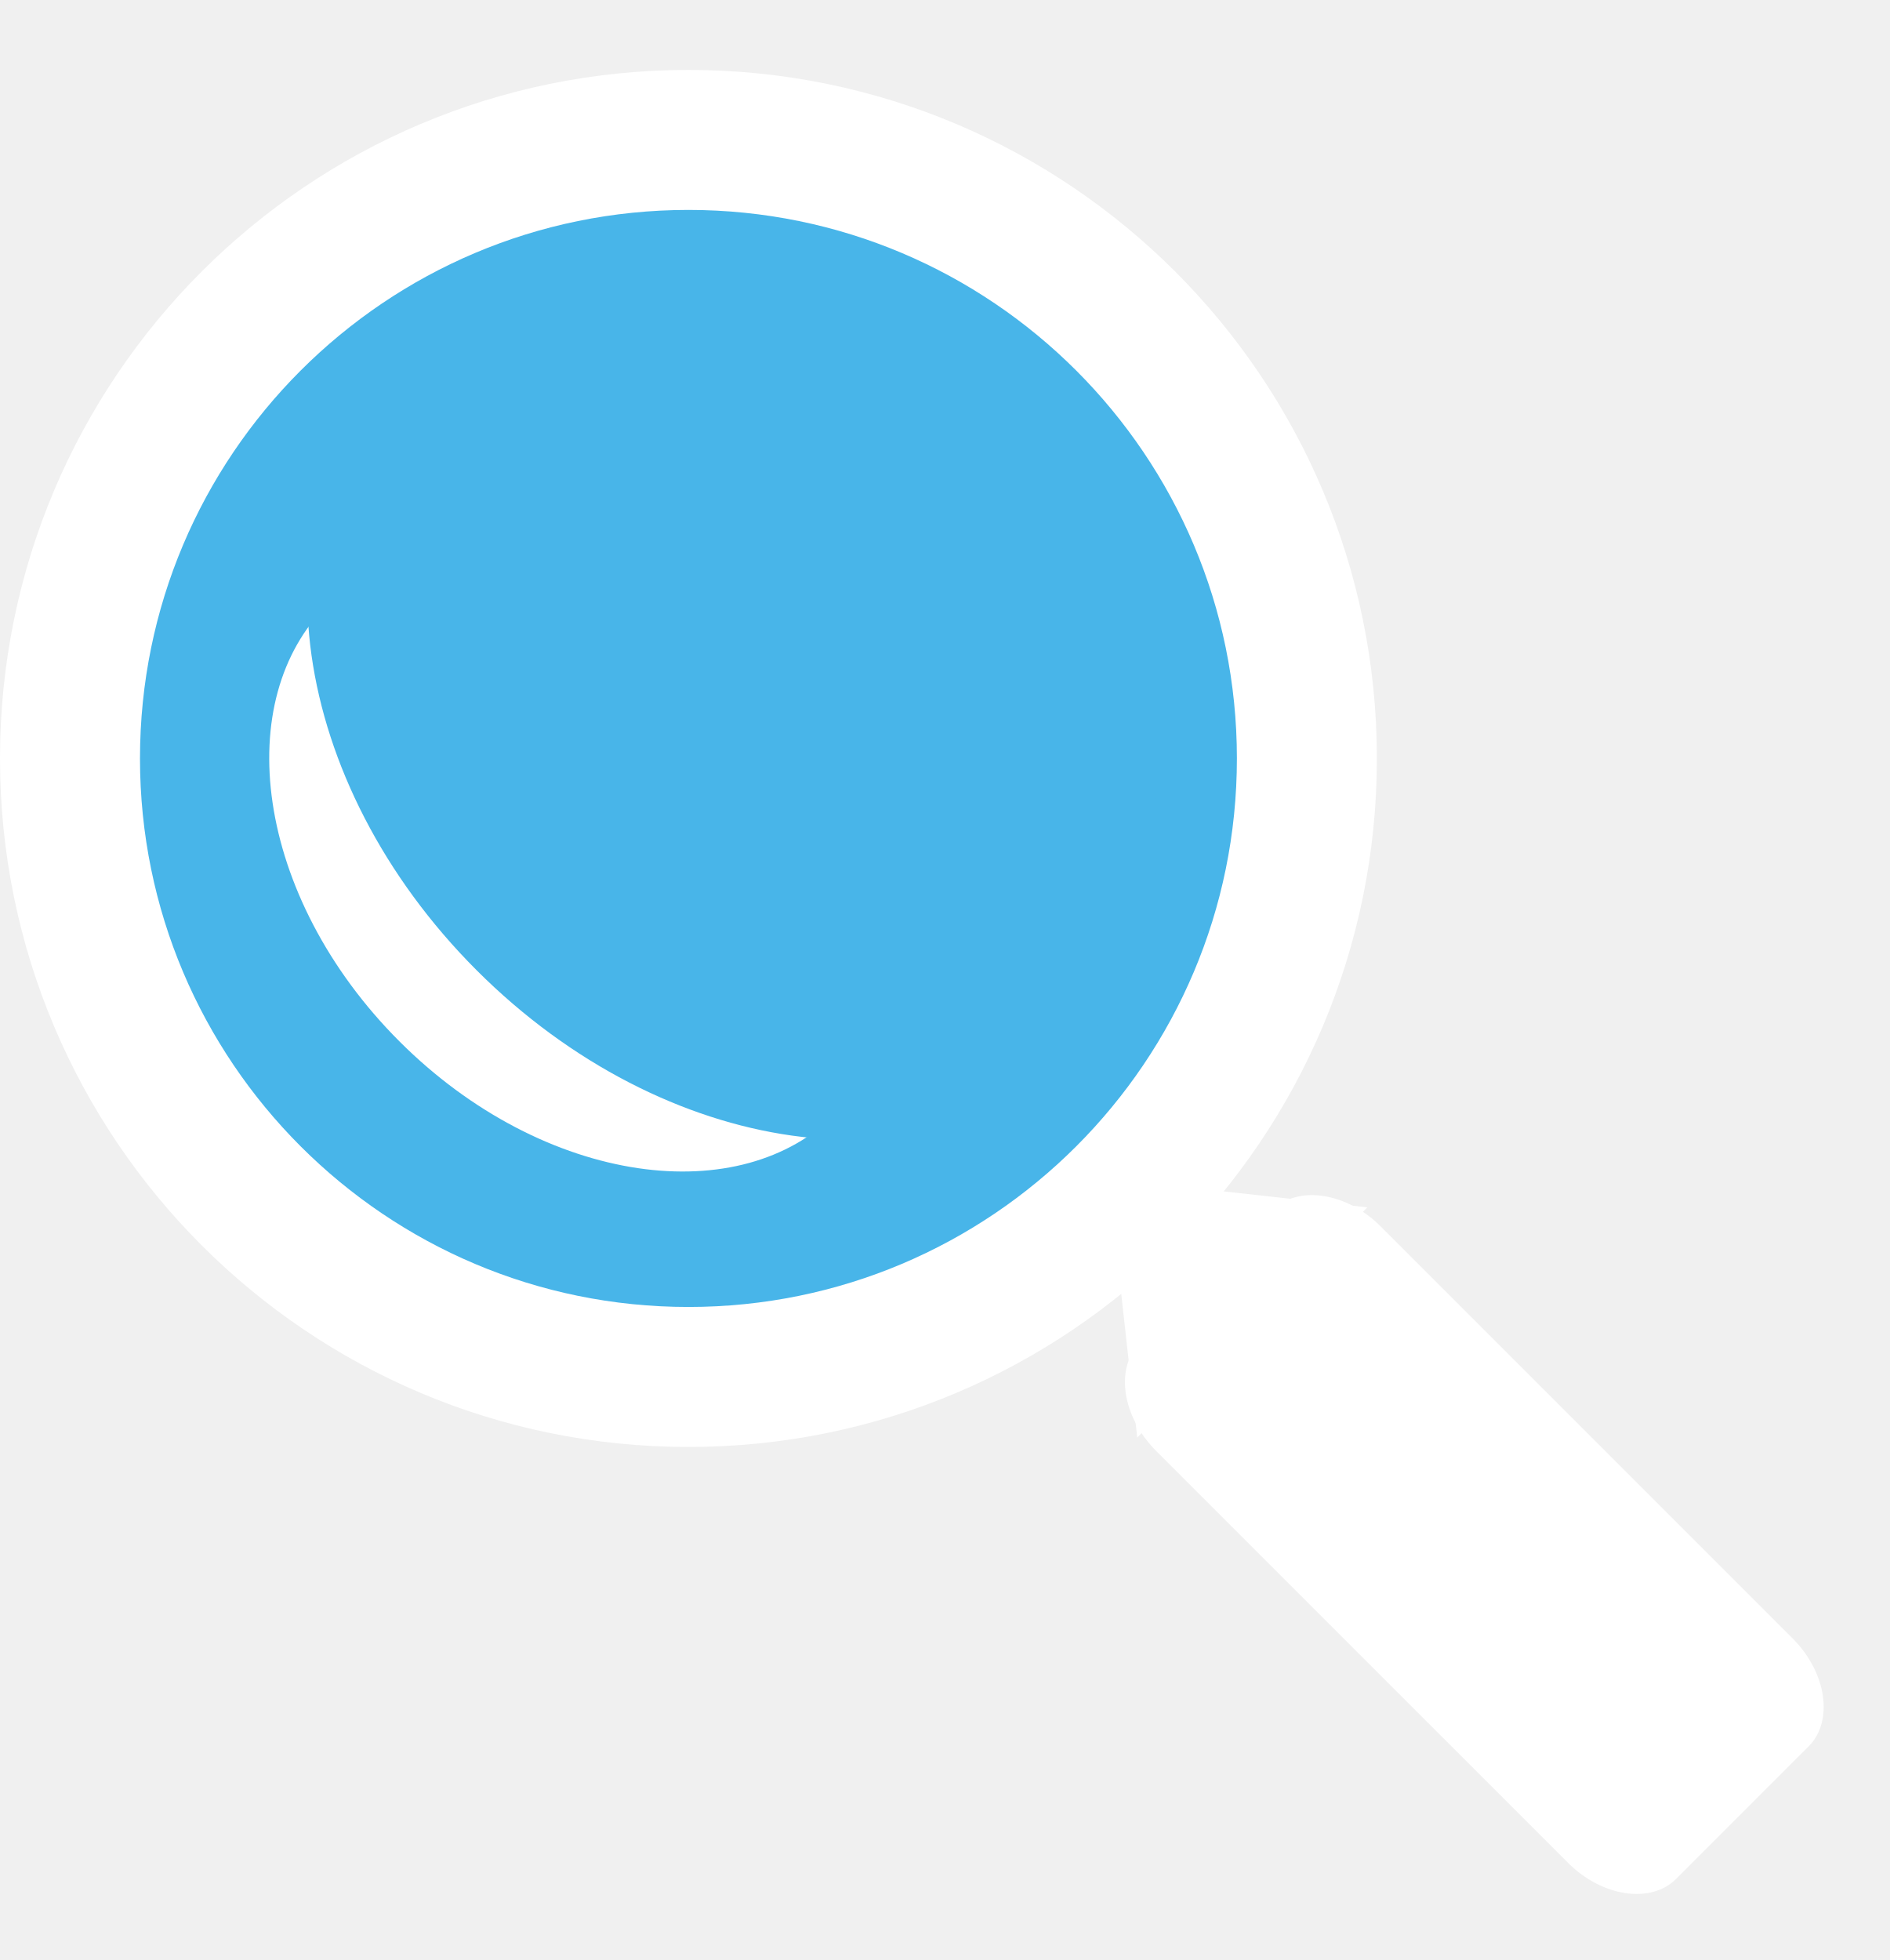
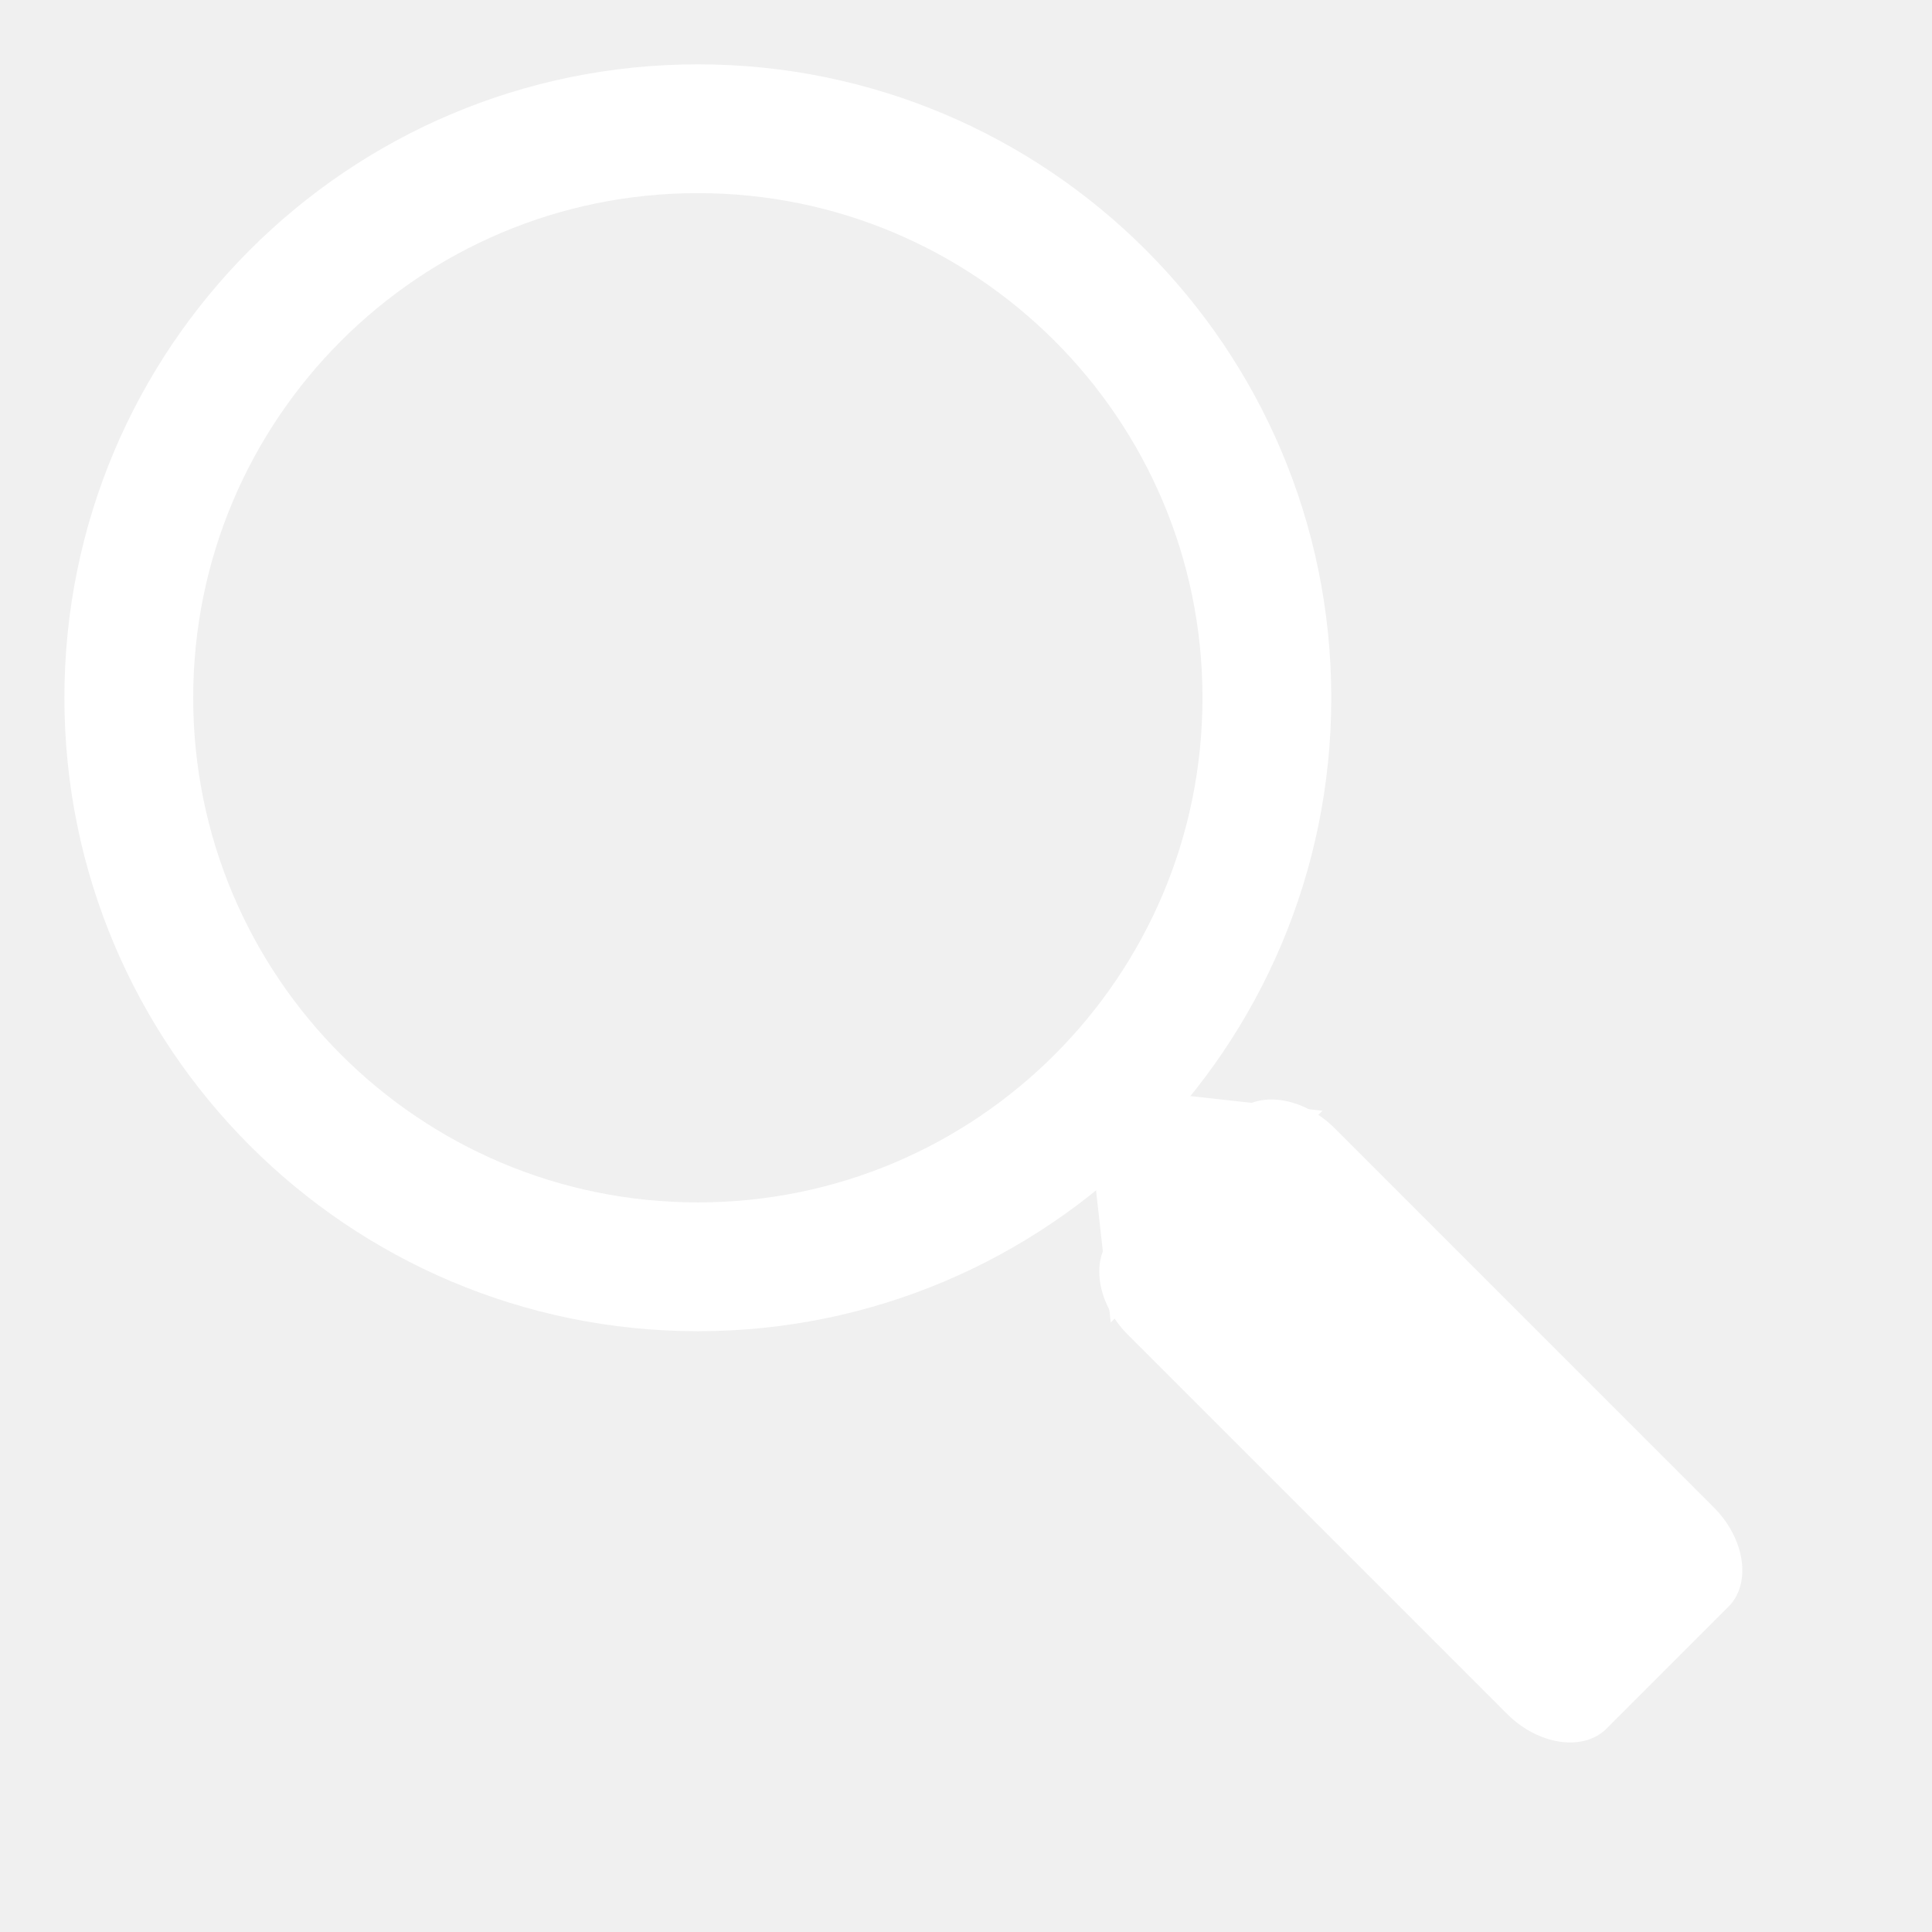
- <svg xmlns="http://www.w3.org/2000/svg" version="1.1" width="27" height="28" viewBox="56 25 27 28" enable-background="new 56 25 27 28" xml:space="preserve">
-   <defs>
- </defs>
+ <svg xmlns="http://www.w3.org/2000/svg" version="1.1" id="Layer_1" width="30" height="30" viewBox="55 25 30 30" overflow="visible" enable-background="new 55 25 30 30" xml:space="preserve">
  <rect x="7.75" y="0.5" display="none" fill="#FFAC00" stroke="#FFFFFF" width="118.5" height="68.75" />
  <circle display="none" fill="#FFAC00" stroke="#FFFFFF" stroke-width="3" cx="68.071" cy="39.084" r="24" />
-   <path display="none" fill="#FFFFFF" d="M69.377,59.544c-0.719,0.719-1.895,0.719-2.612,0L47.61,40.389  c-0.719-0.718-0.719-1.895,0-2.612l19.155-19.154c0.718-0.718,1.894-0.718,2.612,0l19.156,19.154c0.717,0.718,0.717,1.895,0,2.613  L69.377,59.544z" />
+   <path display="none" fill="#FFFFFF" d="M69.377,59.544c-0.719,0.72-1.895,0.72-2.612,0L47.61,40.389  c-0.719-0.718-0.719-1.895,0-2.612l19.155-19.154c0.718-0.718,1.894-0.718,2.612,0l19.156,19.154c0.717,0.718,0.717,1.895,0,2.614  L69.377,59.544z" />
  <ellipse display="none" fill="#FFFFFF" stroke="#FFAC00" stroke-width="2" cx="67.821" cy="44.806" rx="12" ry="4.027" />
  <circle display="none" fill="#FFAC00" cx="68" cy="29.055" r="7" />
  <circle display="none" fill="#FFFFFF" cx="68" cy="29.055" r="2.333" />
  <polygon display="none" fill="#FFFFFF" points="74.385,34.791 68,46.75 61.616,34.791 " />
  <polygon display="none" fill="#FFAC00" points="74.385,31.875 68,43.834 61.616,31.875 " />
  <ellipse display="none" fill="#FFFFFF" stroke="#FFAC00" stroke-width="2" cx="68.071" cy="45.056" rx="12" ry="4.027" />
-   <rect x="61.963" y="37.368" display="none" fill="#FFFFFF" stroke="#FFFFFF" stroke-width="2" width="12.216" height="5.228" />
+   <rect x="61.963" y="37.368" display="none" fill="#FFFFFF" stroke="#FFFFFF" stroke-width="2" width="12.217" height="5.228" />
  <ellipse display="none" fill="#FFFFFF" stroke="#FFAC00" stroke-width="2" cx="68.135" cy="28.012" rx="2.875" ry="2.929" />
  <g display="none">
    <g display="inline">
-       <path fill="#FFFFFF" d="M72.806,35.832c0-2.63-2.092-4.759-4.671-4.759c-2.58,0-4.671,2.129-4.671,4.759    c0,0.125,0.027,0.242,0.036,0.365h-0.036v5.227h2.194v3.853h4.954v-3.853h2.194v-5.227H72.77    C72.779,36.074,72.806,35.957,72.806,35.832z" />
+       <path fill="#FFFFFF" d="M72.807,35.832c0-2.63-2.093-4.759-4.672-4.759c-2.58,0-4.671,2.129-4.671,4.759    c0,0.125,0.027,0.242,0.036,0.365h-0.036v5.227h2.194v3.854h4.953v-3.854h2.195v-5.227H72.77    C72.779,36.074,72.807,35.957,72.807,35.832z" />
    </g>
    <g display="inline">
-       <path fill="none" stroke="#FFAC00" stroke-width="2" d="M72.806,35.832c0-2.63-2.092-4.759-4.671-4.759    c-2.58,0-4.671,2.129-4.671,4.759c0,0.125,0.027,0.242,0.036,0.365h-0.036v5.227h2.194v3.853h4.954v-3.853h2.194v-5.227H72.77    C72.779,36.074,72.806,35.957,72.806,35.832z" />
+       <path fill="none" stroke="#FFAC00" stroke-width="2" d="M72.807,35.832c0-2.63-2.093-4.759-4.672-4.759    c-2.58,0-4.671,2.129-4.671,4.759c0,0.125,0.027,0.242,0.036,0.365h-0.036v5.227h2.194v3.854h4.953v-3.854h2.195v-5.227H72.77    C72.779,36.074,72.807,35.957,72.807,35.832z" />
    </g>
  </g>
-   <path display="none" fill="#FFAC00" d="M80.902,47.317c0.419,0.418,0.466,1.058,0.104,1.42l-1.891,1.891  c-0.361,0.361-1.001,0.314-1.42-0.104l-5.052-5.052c-0.419-0.42-0.466-1.059-0.104-1.421l1.891-1.891  c0.362-0.362,1.001-0.314,1.42,0.104L80.902,47.317z" />
+   <path display="none" fill="#FFAC00" d="M80.902,47.316c0.418,0.418,0.466,1.059,0.104,1.42l-1.891,1.892  c-0.361,0.361-1.002,0.313-1.42-0.104l-5.053-5.051c-0.418-0.421-0.467-1.06-0.104-1.422l1.892-1.891  c0.361-0.362,1.002-0.314,1.42,0.104L80.902,47.316z" />
  <polygon display="none" fill="#FFAC00" points="72.498,45.407 72.086,41.708 75.786,42.119 " />
  <circle display="none" fill="#FFFFFF" stroke="#FFAC00" stroke-width="2" cx="66.085" cy="35.707" r="8.836" />
-   <ellipse transform="matrix(0.7071 -0.7071 0.7071 0.7071 -7.3545 56.5368)" display="none" fill="#FFAC00" cx="64.565" cy="37.146" rx="4.186" ry="5.639" />
-   <ellipse transform="matrix(0.7071 -0.7071 0.7071 0.7071 -5.2685 57.4483)" display="none" fill="#FFFFFF" cx="66.709" cy="35.083" rx="5.164" ry="6.859" />
+   <ellipse transform="matrix(-0.7071 0.7071 -0.7071 -0.7071 136.4864 17.7672)" display="none" fill="#FFAC00" cx="64.563" cy="37.151" rx="4.186" ry="5.639" />
+   <ellipse transform="matrix(-0.7071 0.7071 -0.7071 -0.7071 138.689 12.7265)" display="none" fill="#FFFFFF" cx="66.709" cy="35.087" rx="5.163" ry="6.859" />
  <rect y="6" display="none" fill="#48B5E9" width="132" height="73" />
-   <path fill="#FFFFFF" d="M81.61,48.404c0.488,0.487,0.592,1.184,0.229,1.546l-1.891,1.891c-0.361,0.361-1.058,0.258-1.546-0.23  l-5.884-5.884c-0.488-0.489-0.591-1.185-0.23-1.547l1.891-1.891c0.361-0.362,1.058-0.258,1.546,0.23L81.61,48.404z" />
+   <path fill="#FFFFFF" d="M81.609,48.404c0.488,0.486,0.593,1.184,0.229,1.546l-1.891,1.891c-0.361,0.361-1.059,0.259-1.547-0.229  l-5.885-5.885c-0.488-0.487-0.591-1.185-0.229-1.547l1.893-1.891c0.359-0.362,1.057-0.258,1.545,0.23L81.609,48.404z" />
  <polygon fill="#FFFFFF" points="72.248,45.536 71.836,41.837 75.536,42.248 " />
-   <circle fill="#48B5E9" stroke="#FFFFFF" stroke-width="2" cx="65.836" cy="35.835" r="8.836" />
-   <ellipse transform="matrix(0.707 -0.7072 0.7072 0.707 -7.518 56.4009)" fill="#FFFFFF" stroke="#48B5E9" cx="64.315" cy="37.274" rx="4.186" ry="5.639" />
-   <ellipse transform="matrix(0.7071 -0.7072 0.7072 0.7071 -5.4321 57.3119)" fill="#48B5E9" cx="66.459" cy="35.212" rx="5.164" ry="6.859" />
+   <circle fill="none" stroke="#FFFFFF" stroke-width="2" cx="65.836" cy="35.835" r="8.836" />
+   <path display="none" fill="#FFFFFF" d="M60.325,33.283c1.634-1.635,1.222,1.765,3.425,3.967c2.202,2.202,6.185,2.372,4.551,4.007  c-1.634,1.636-4.745,1.175-6.947-1.026C59.151,38.028,58.69,34.918,60.325,33.283z" />
+   <ellipse transform="matrix(-0.7071 0.7071 -0.7071 -0.7071 138.3617 13.1064)" fill="none" cx="66.466" cy="35.21" rx="5.164" ry="6.859" />
</svg>
